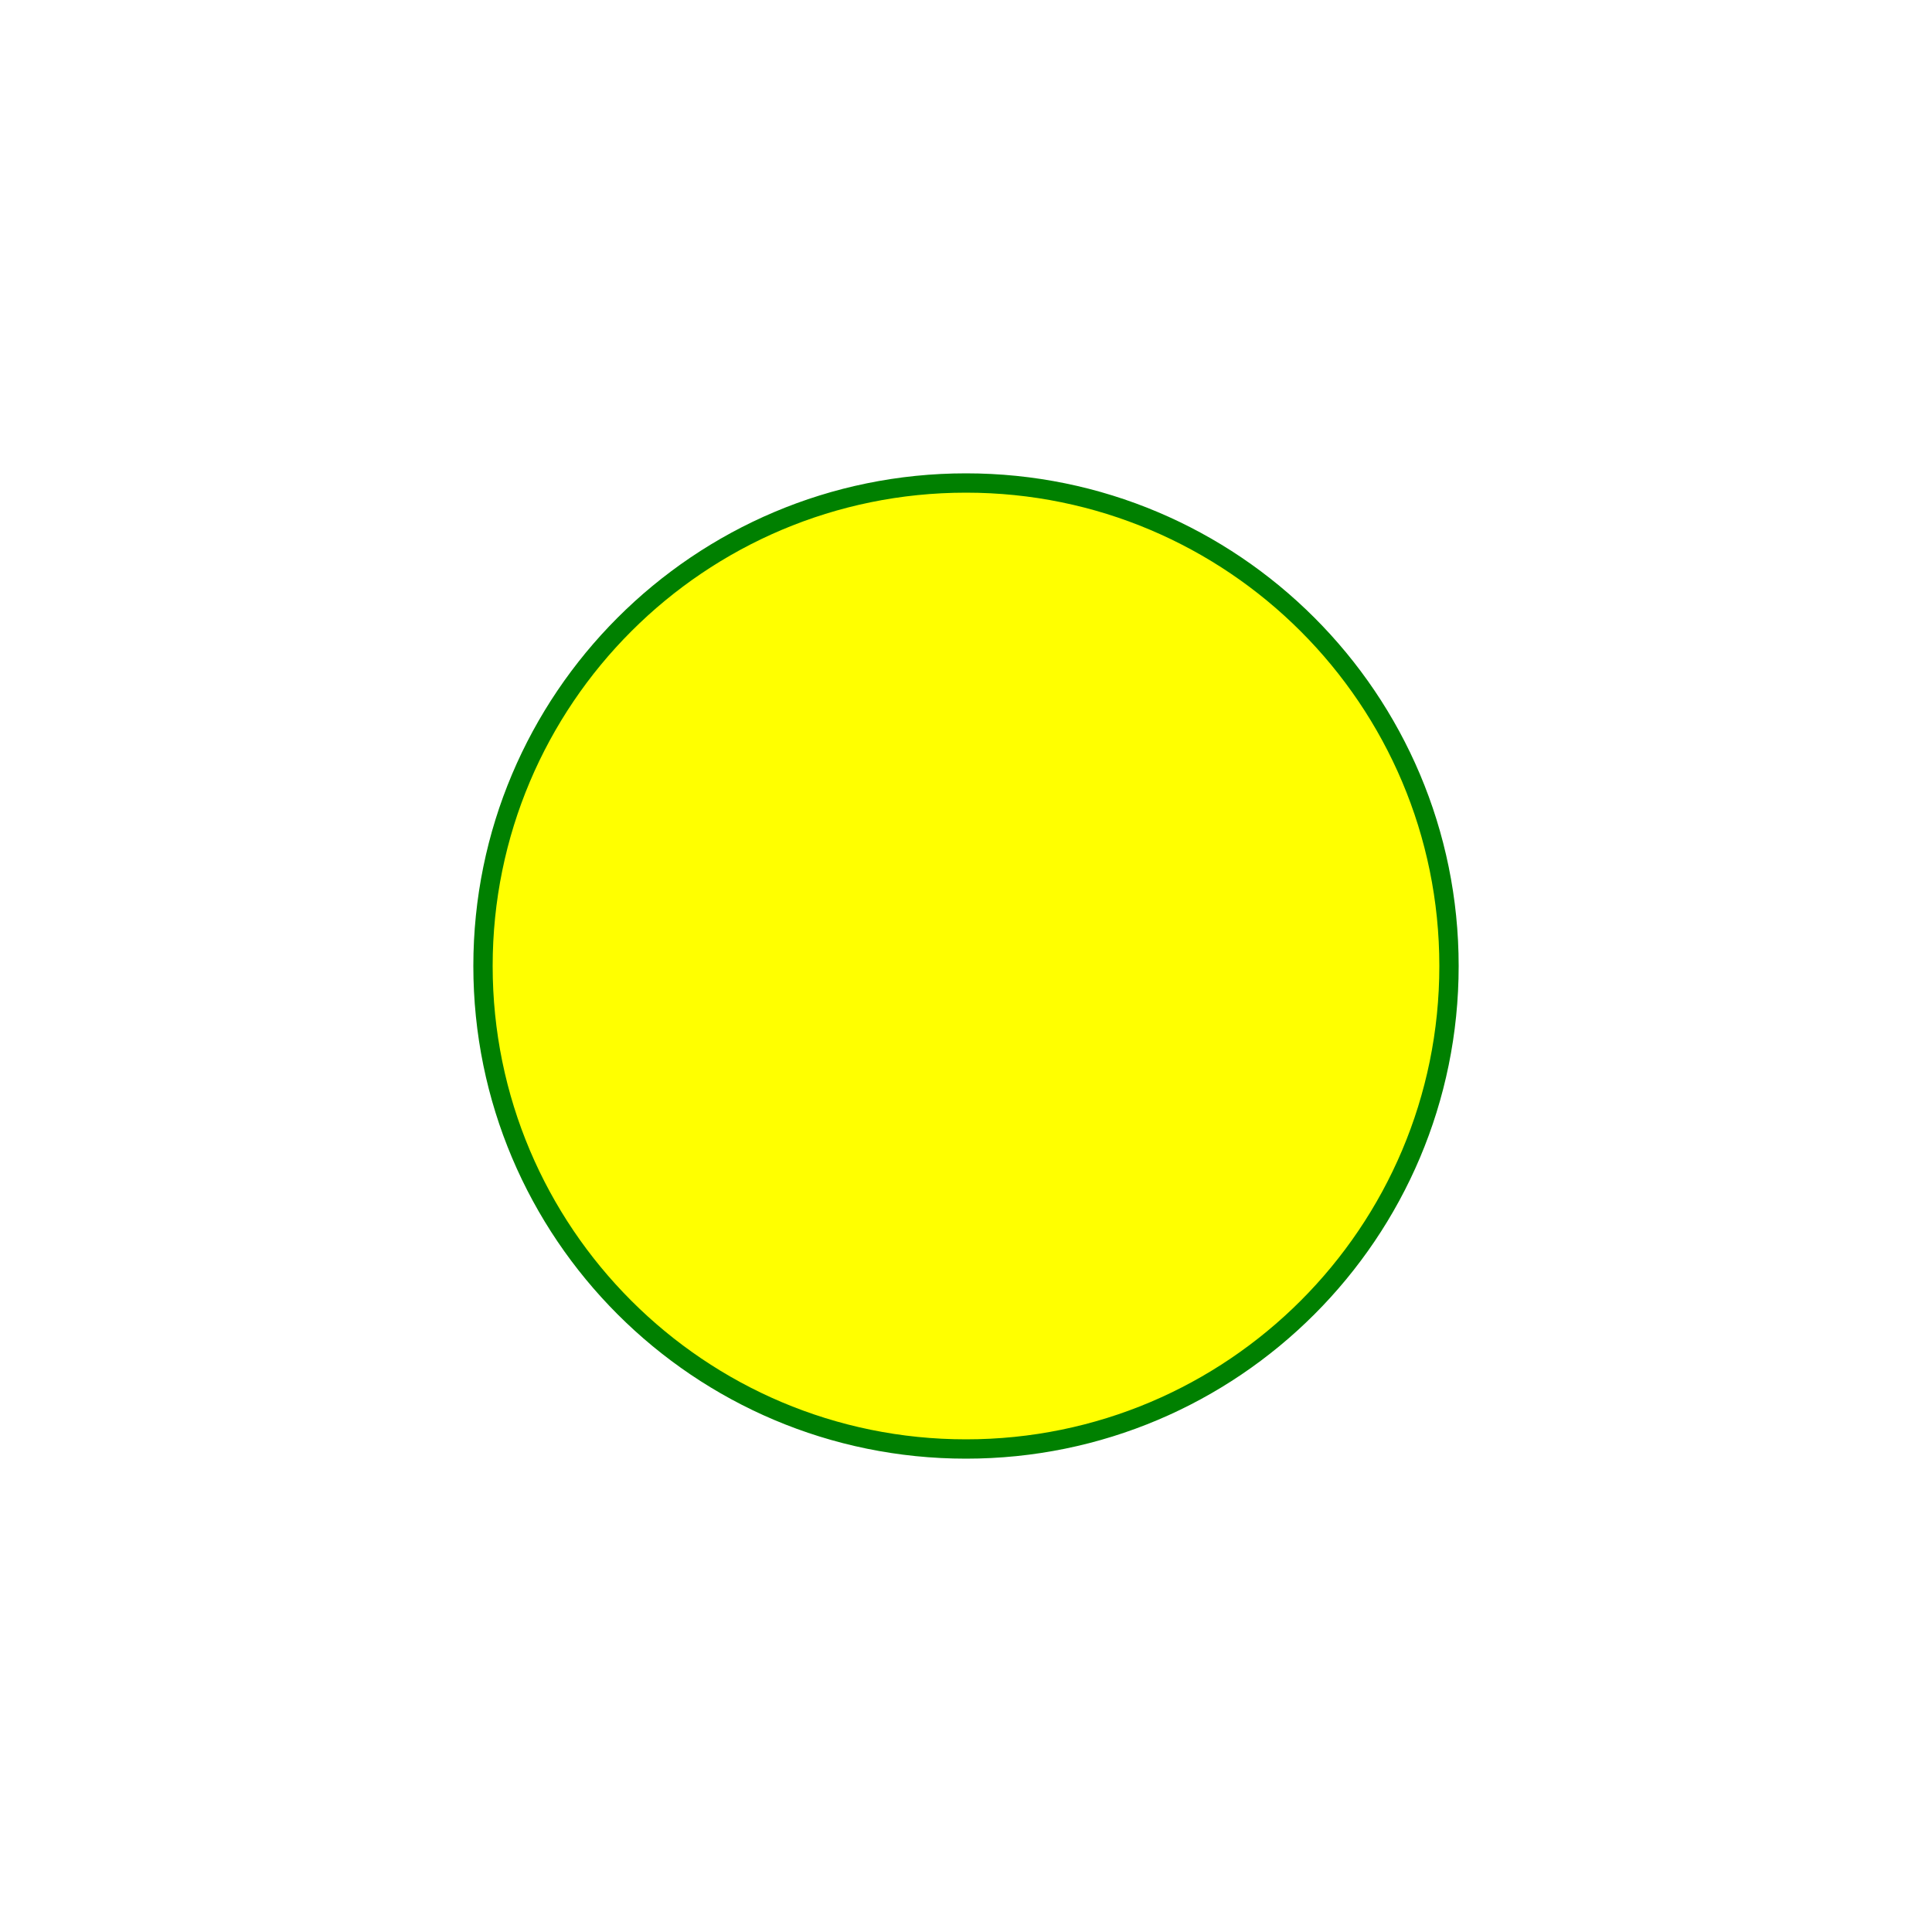
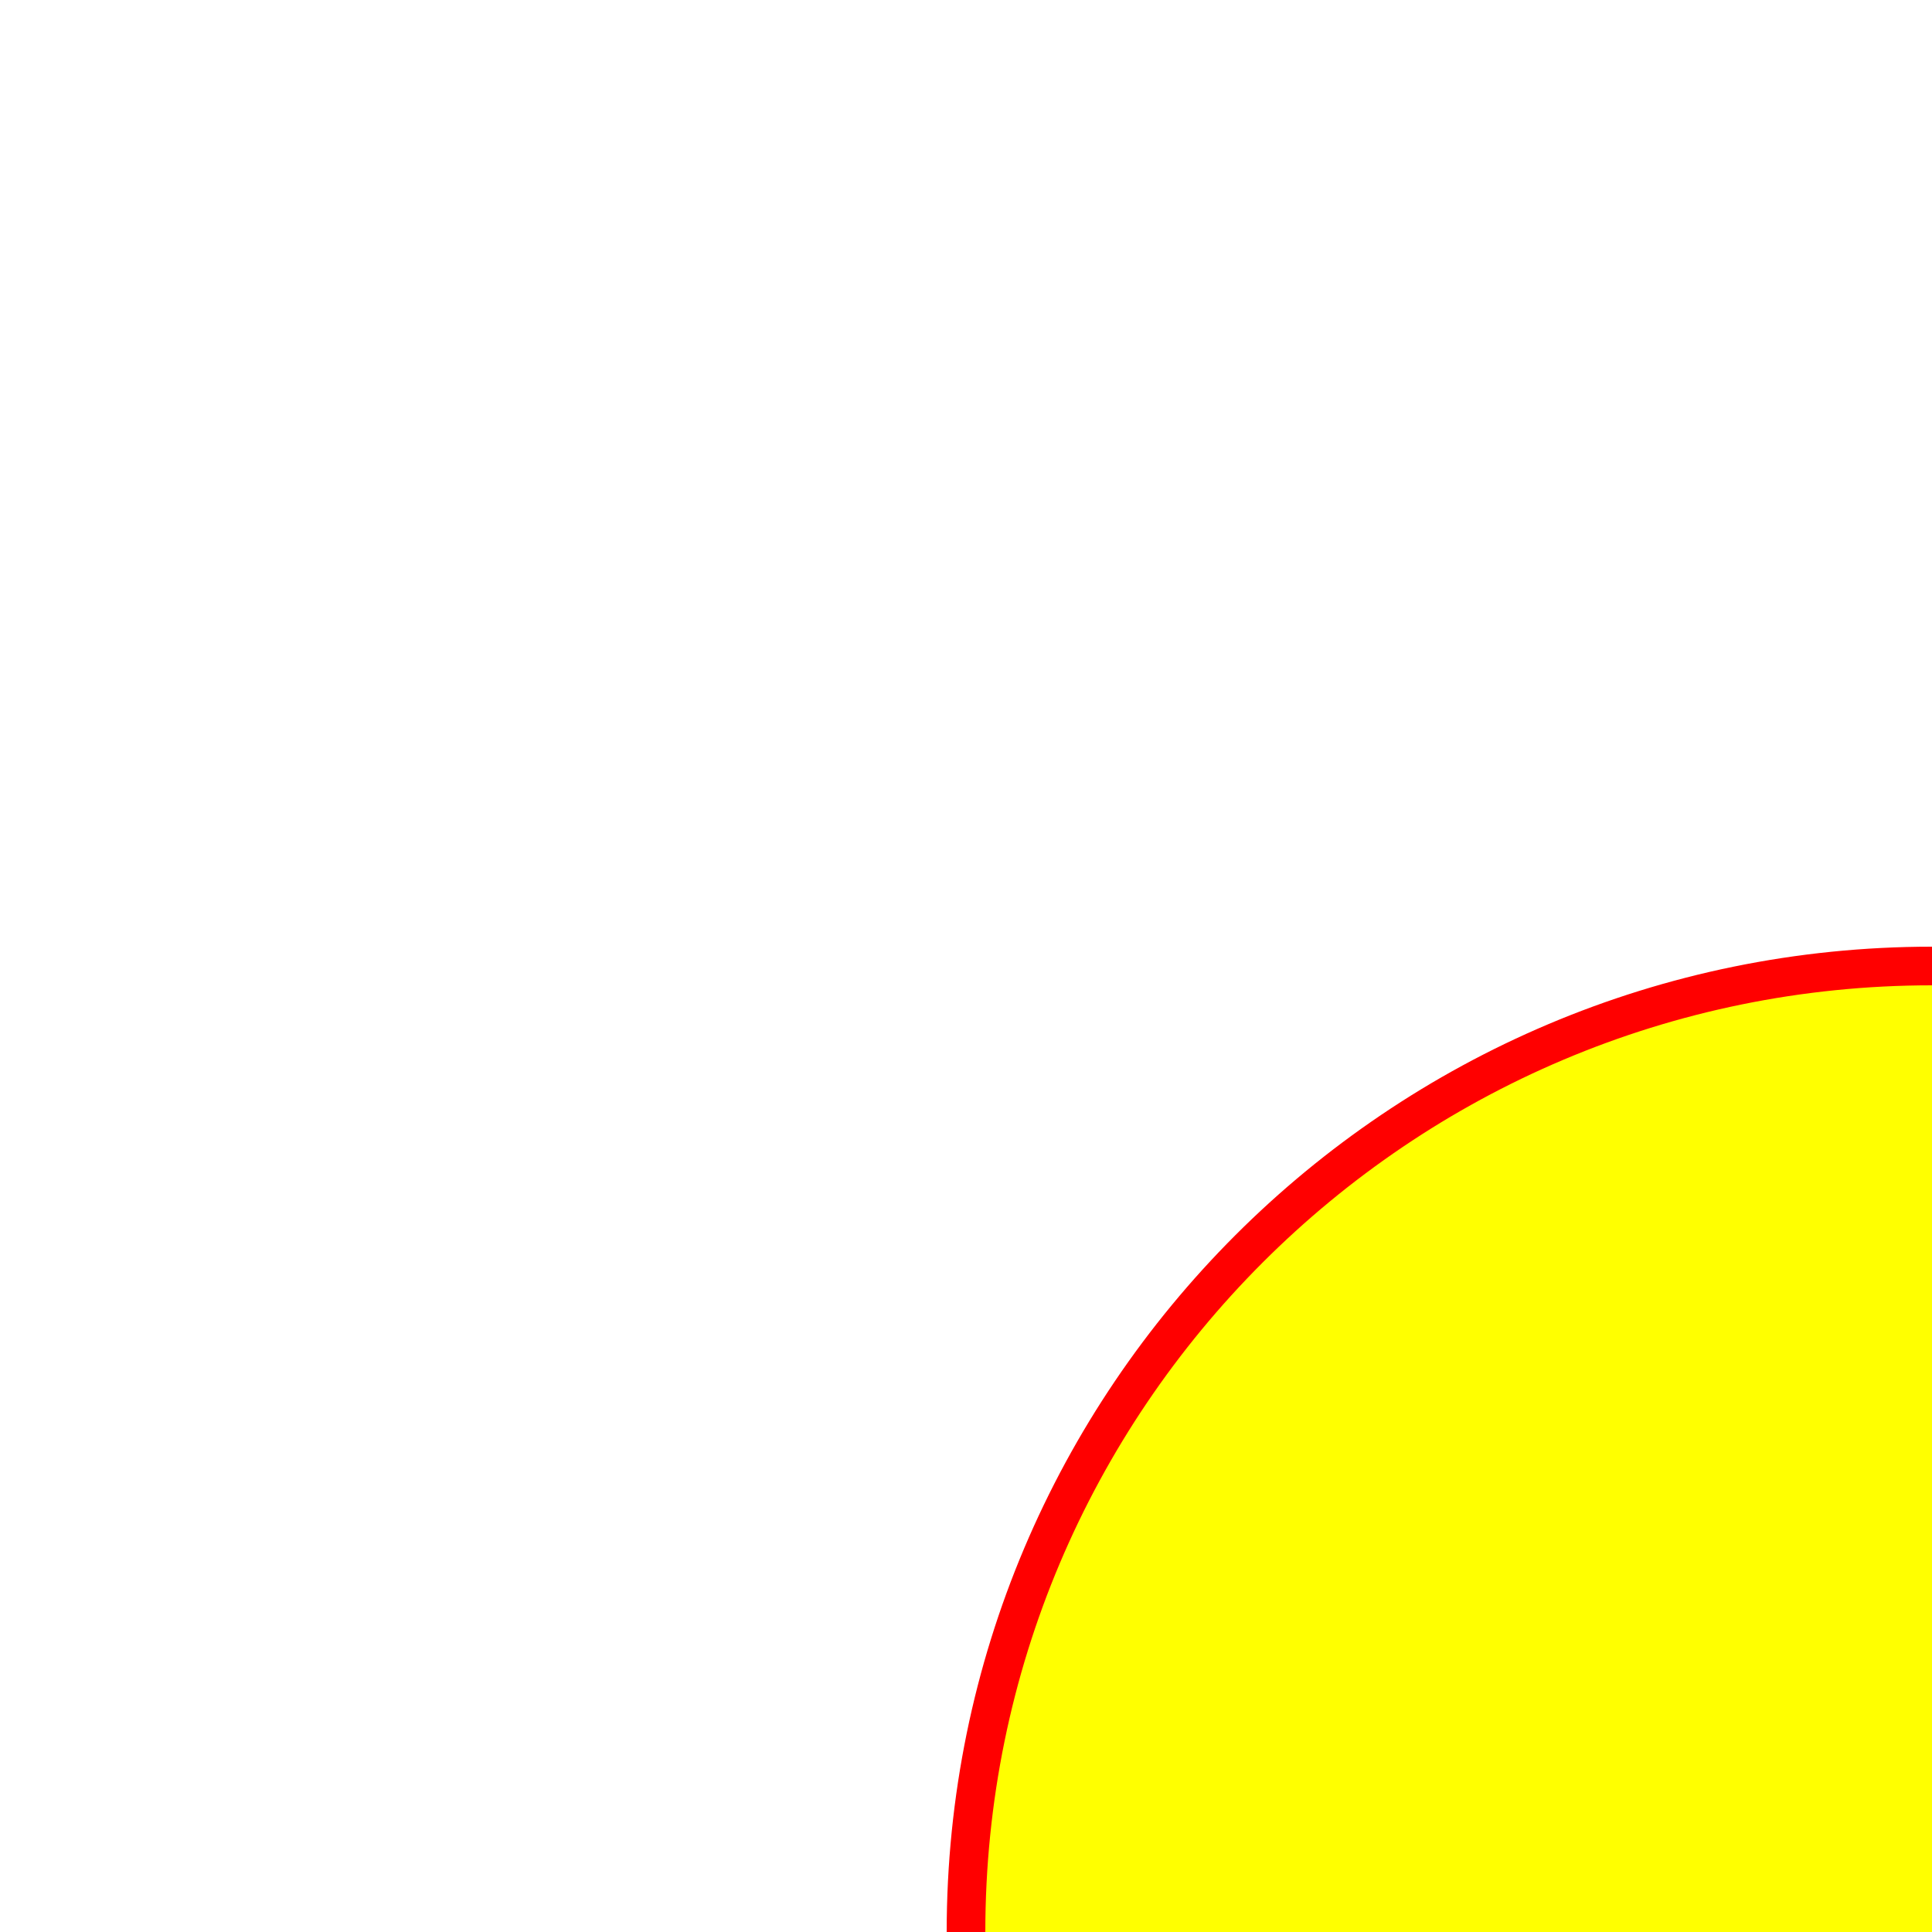
- <svg xmlns="http://www.w3.org/2000/svg" id="mySvgPath" viewBox="0 0 400 400" preserveAspectRatio="none" position="relative">
-   <path d="M 200 200 m -100 0 a 100 100 0 1 0 200 0 a 100 100 0 1 0 -200 0" fill="yellow" stroke="green" stroke-width="4" id="myPath">
+ <svg xmlns="http://www.w3.org/2000/svg" id="mySvgPath" viewBox="0 0 200 200" preserveAspectRatio="none" position="relative">
+   <path d="M 200 200 m -100 0 a 100 100 0 1 0 200 0 a 100 100 0 1 0 -200 0" fill="yellow" stroke="red" stroke-width="4" id="myPath">
       
   </path>
</svg>
